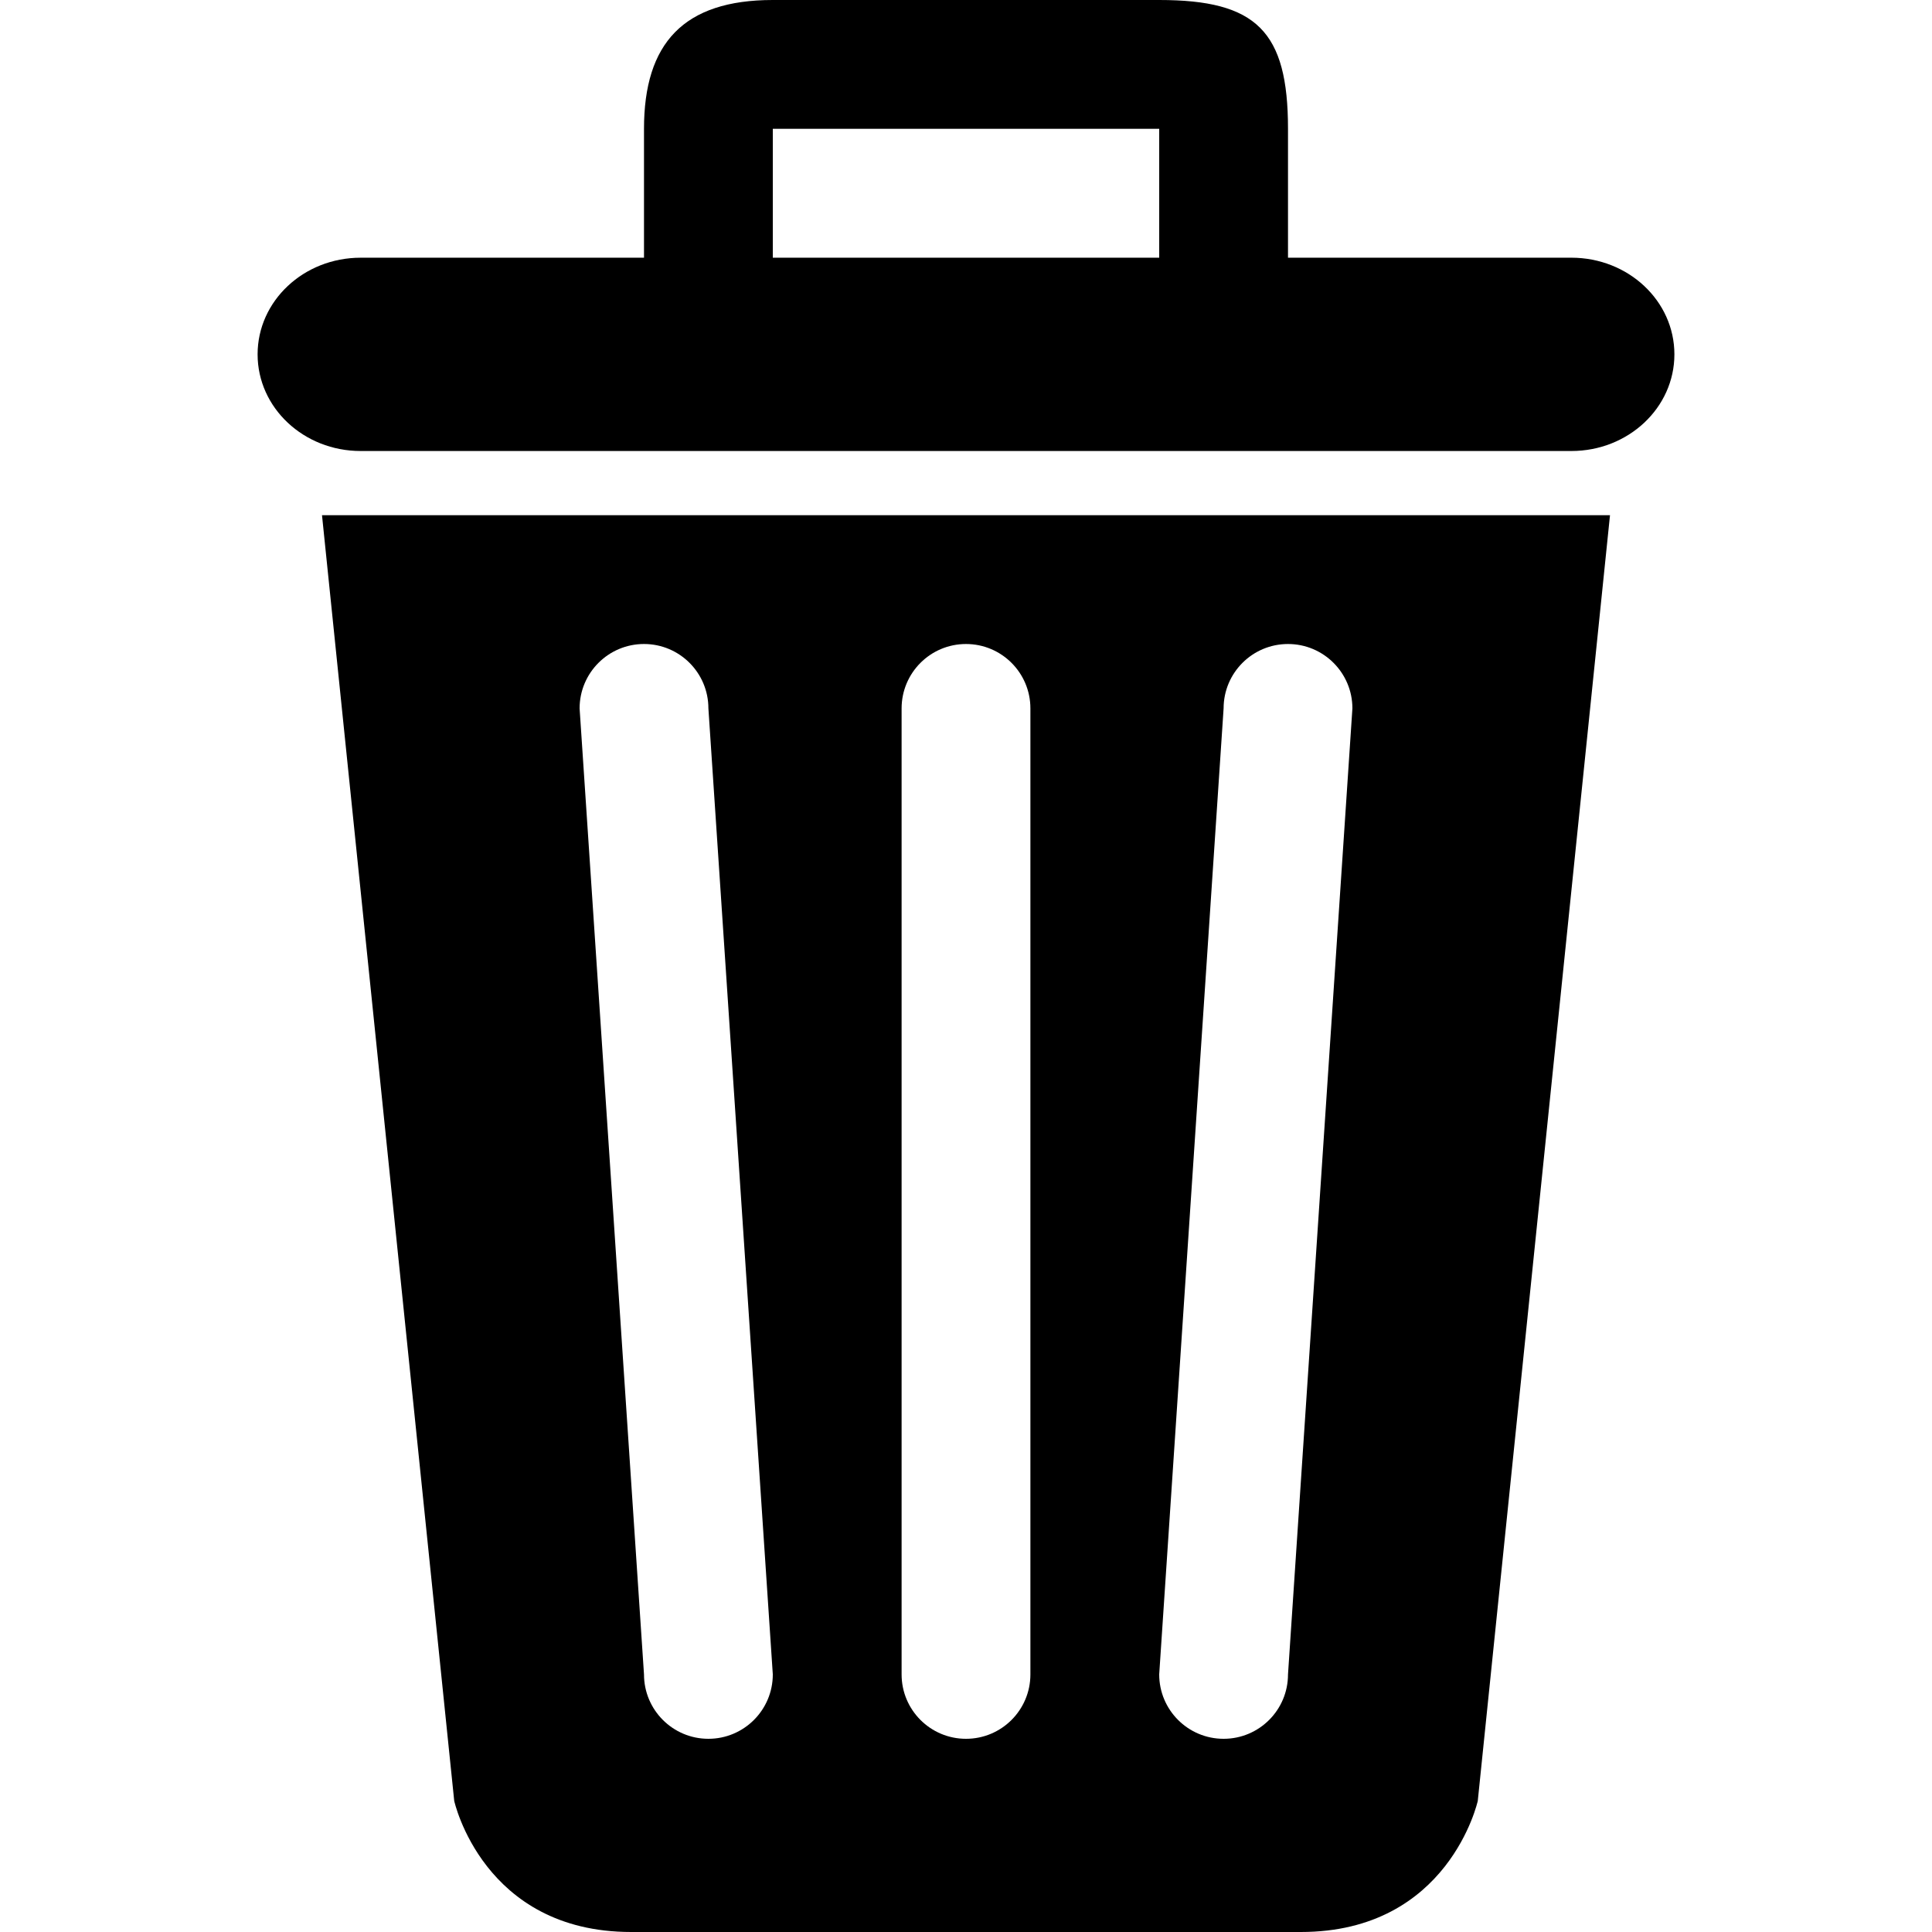
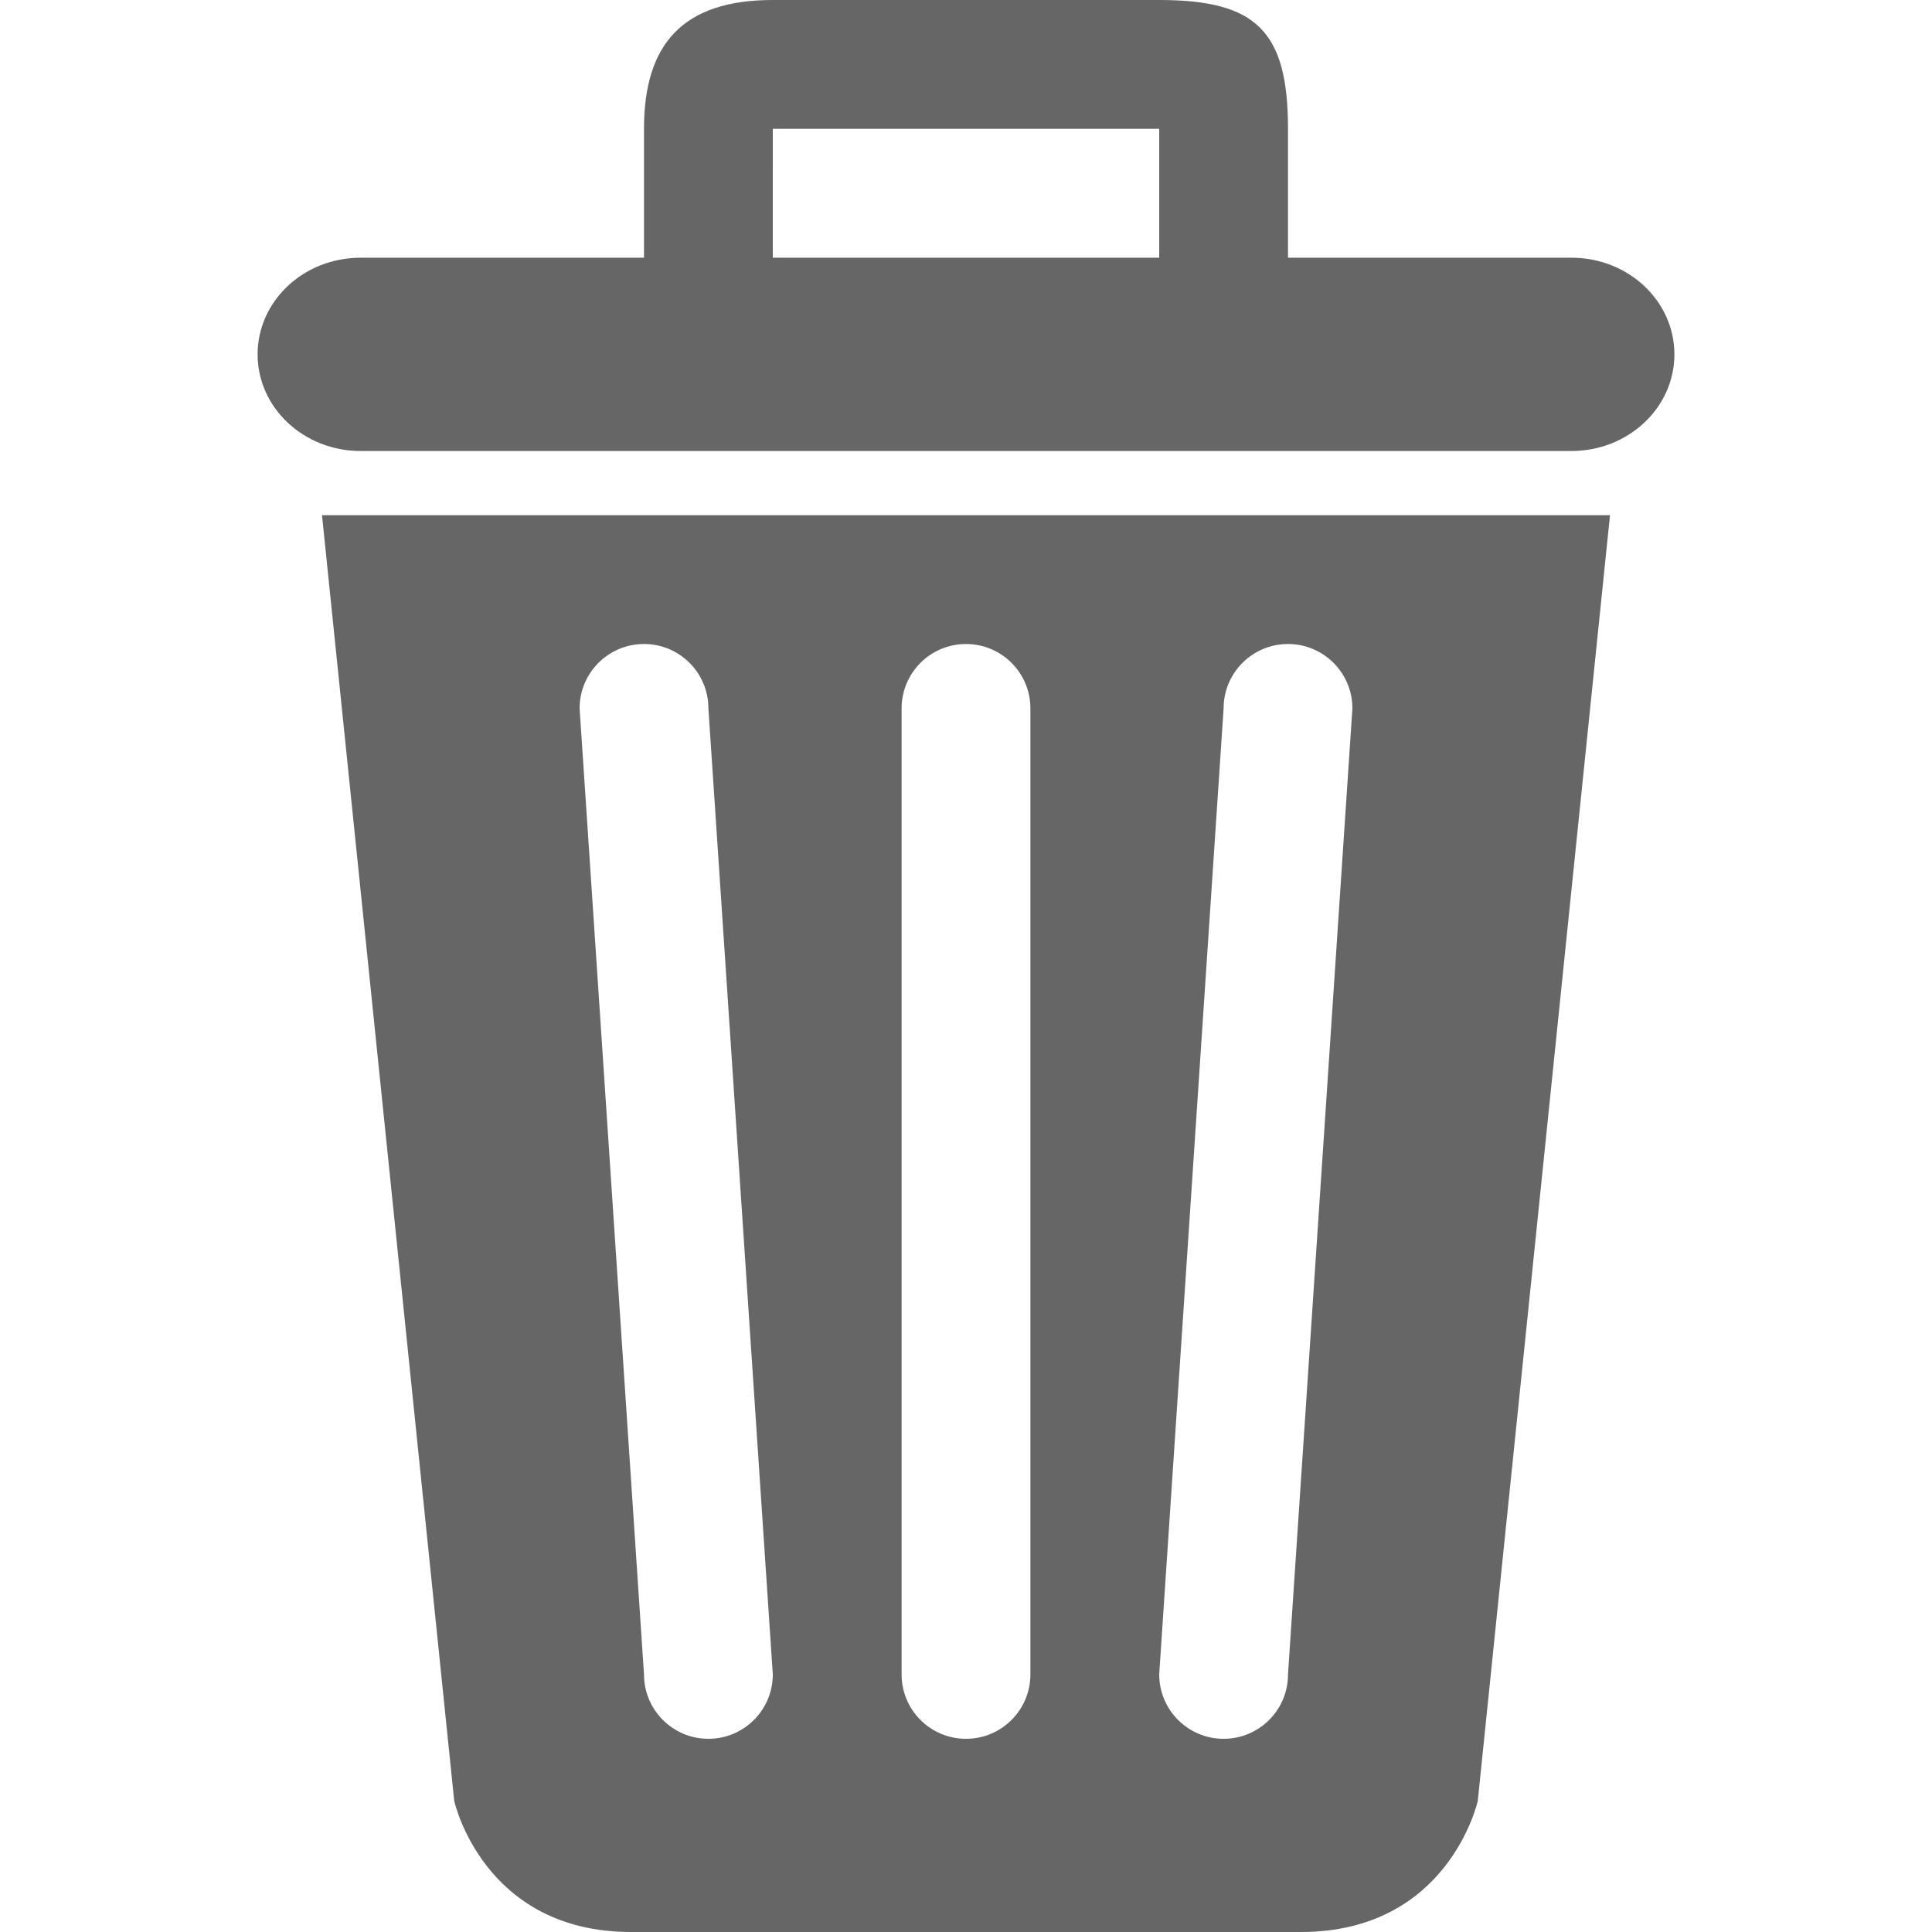
- <svg xmlns="http://www.w3.org/2000/svg" version="1.1" id="Capa_1" x="0px" y="0px" viewBox="0 0 268.476 268.476" style="enable-background:new 0 0 268.476 268.476;" xml:space="preserve">
+ <svg xmlns="http://www.w3.org/2000/svg" version="1.1" id="Capa_1" x="0px" y="0px" viewBox="0 0 268.476 268.476" style="fill: #666; enable-background:new 0 0 268.476 268.476;" xml:space="preserve">
  <g id="Delete__x2F__Trash">
    <path style="fill-rule:evenodd;clip-rule:evenodd;" d="M63.119,250.254c0,0,3.999,18.222,24.583,18.222h93.072   c20.583,0,24.582-18.222,24.582-18.222l18.374-178.66H44.746L63.119,250.254z M170.035,98.442c0-4.943,4.006-8.949,8.949-8.949   c4.943,0,8.95,4.006,8.95,8.949l-8.95,134.238c0,4.943-4.007,8.949-8.949,8.949c-4.942,0-8.949-4.007-8.949-8.949L170.035,98.442z    M125.289,98.442c0-4.943,4.007-8.949,8.949-8.949c4.943,0,8.949,4.006,8.949,8.949v134.238c0,4.943-4.006,8.949-8.949,8.949   c-4.943,0-8.949-4.007-8.949-8.949V98.442z M89.492,89.492c4.943,0,8.949,4.006,8.949,8.949l8.95,134.238   c0,4.943-4.007,8.949-8.95,8.949c-4.942,0-8.949-4.007-8.949-8.949L80.543,98.442C80.543,93.499,84.55,89.492,89.492,89.492z    M218.36,35.811h-39.376V17.899C178.984,4.322,174.593,0,161.086,0L107.39,0C95.001,0,89.492,6.001,89.492,17.899v17.913H50.116   c-7.914,0-14.319,6.007-14.319,13.43c0,7.424,6.405,13.431,14.319,13.431H218.36c7.914,0,14.319-6.007,14.319-13.431   C232.679,41.819,226.274,35.811,218.36,35.811z M161.086,35.811h-53.695l0.001-17.913h53.695V35.811z" />
  </g>
  <g>
</g>
  <g>
</g>
  <g>
</g>
  <g>
</g>
  <g>
</g>
  <g>
</g>
  <g>
</g>
  <g>
</g>
  <g>
</g>
  <g>
</g>
  <g>
</g>
  <g>
</g>
  <g>
</g>
  <g>
</g>
  <g>
</g>
</svg>
